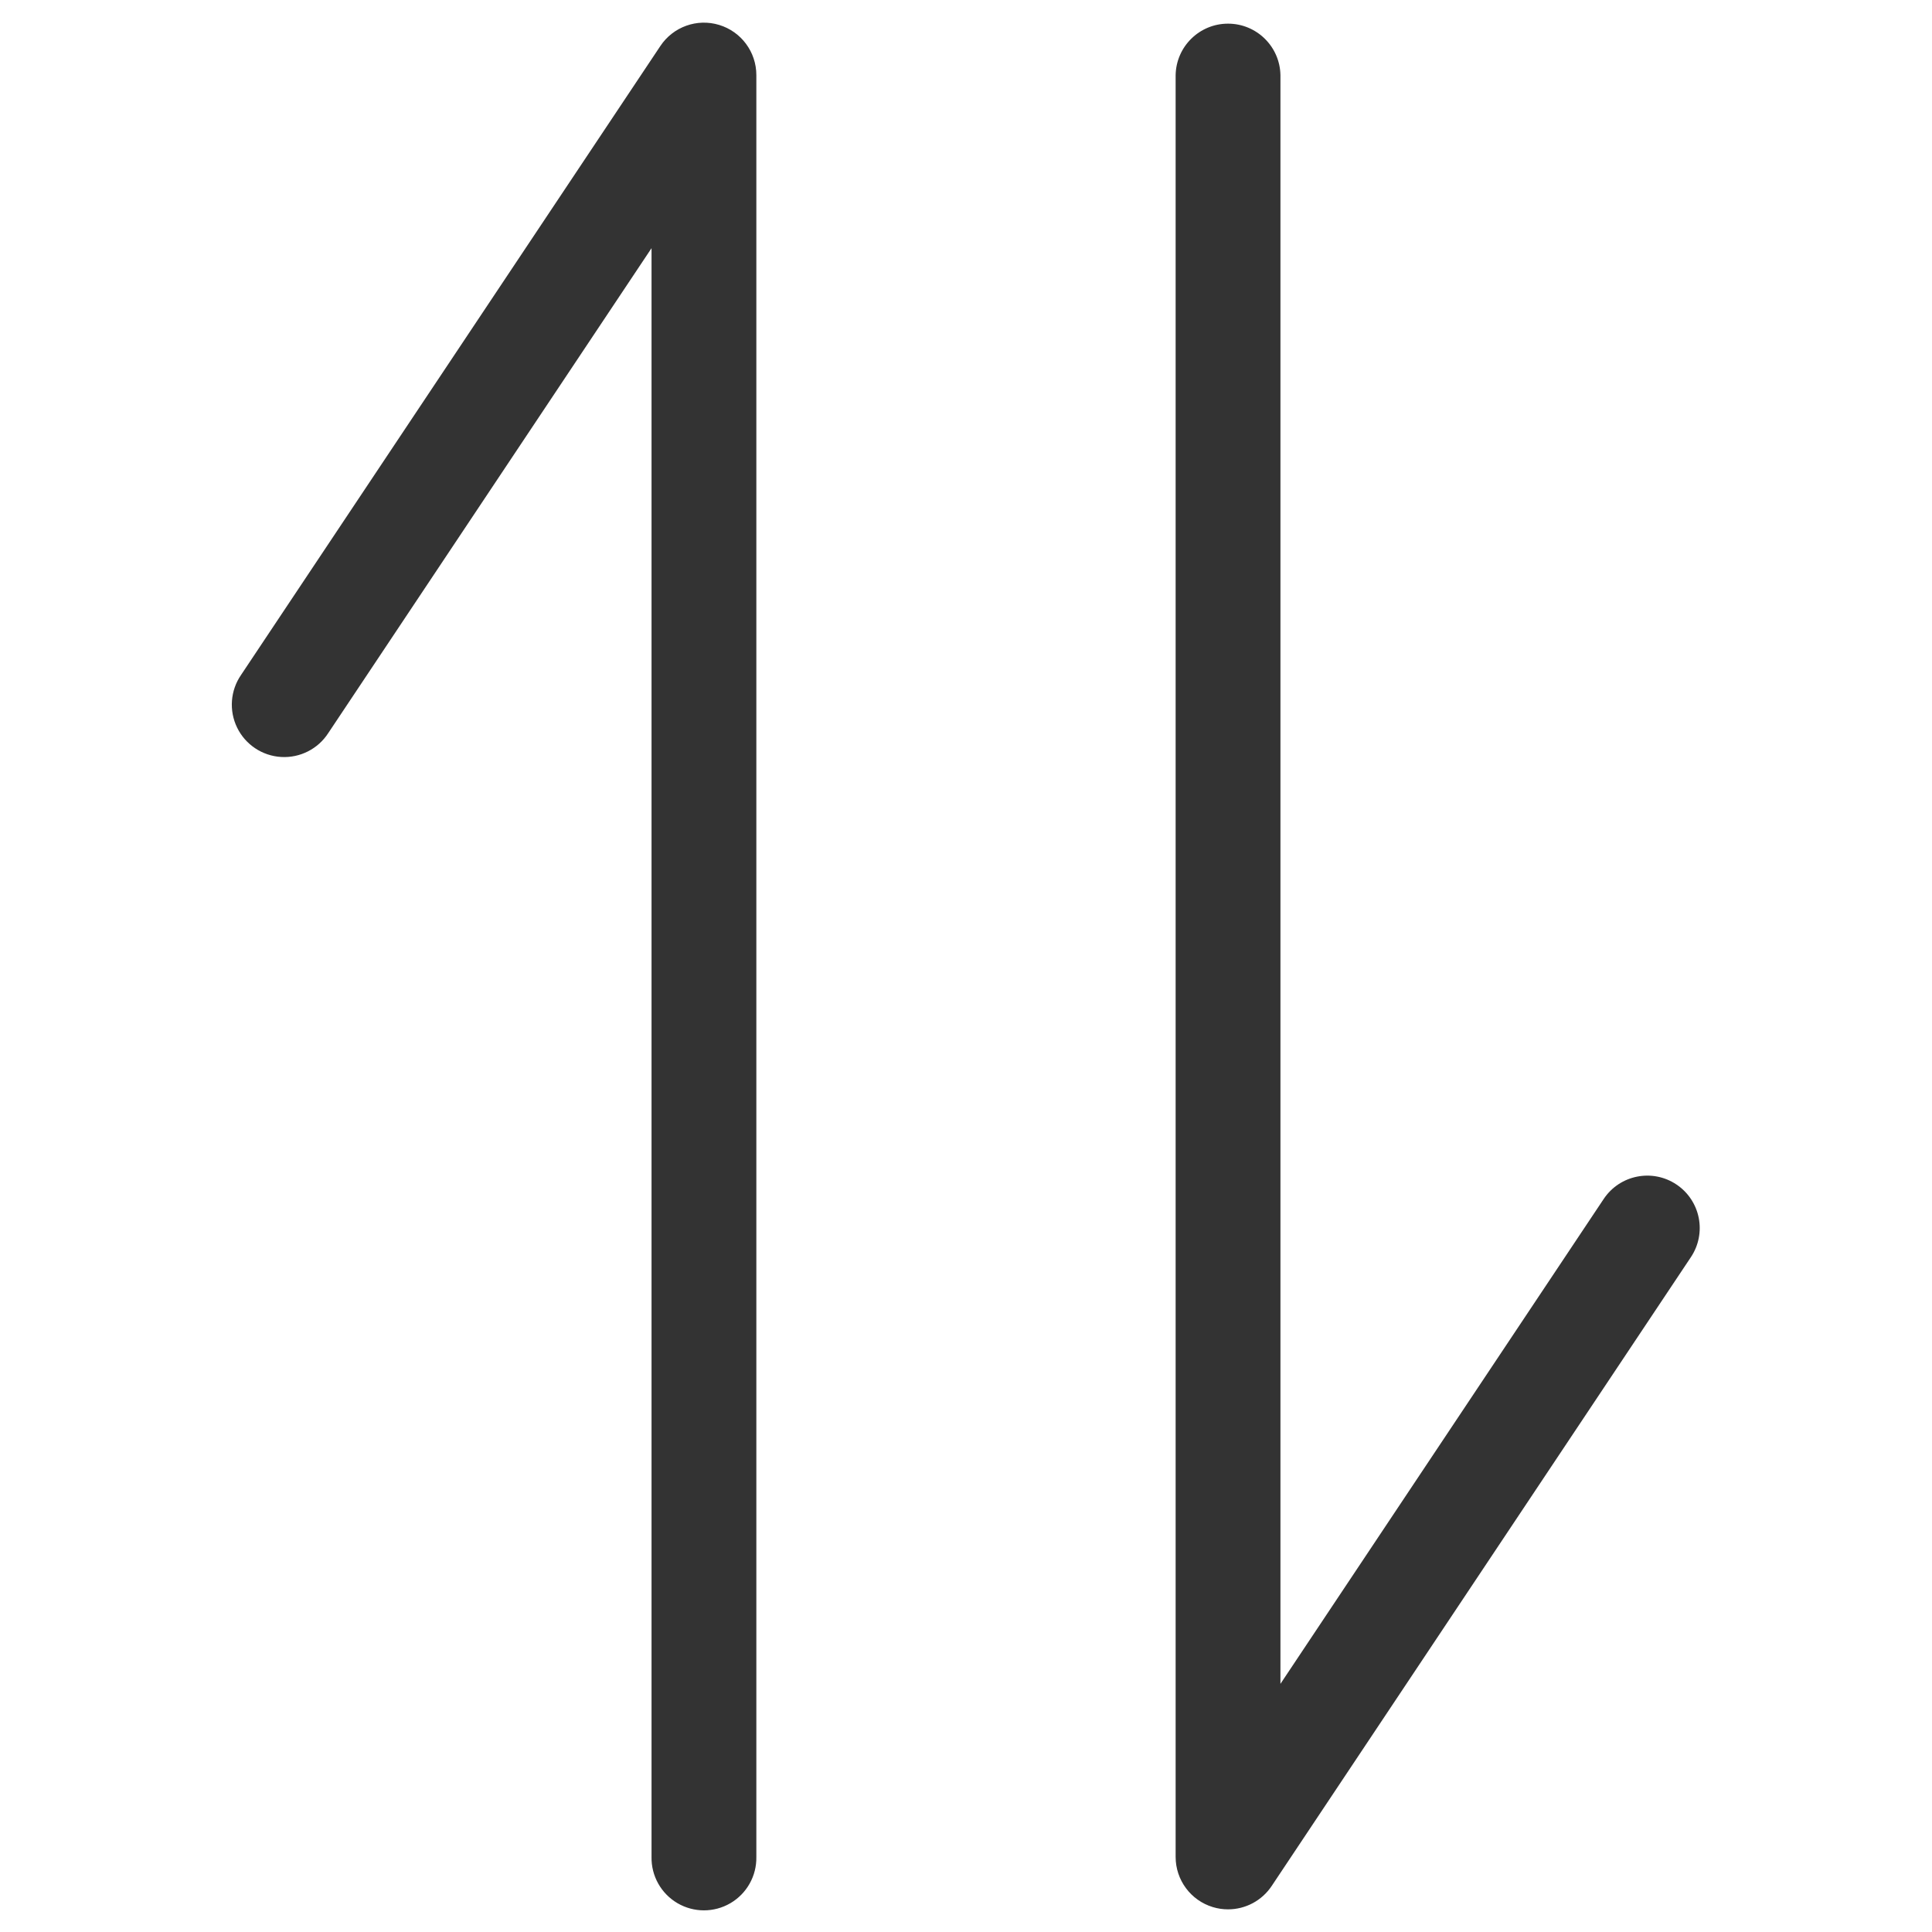
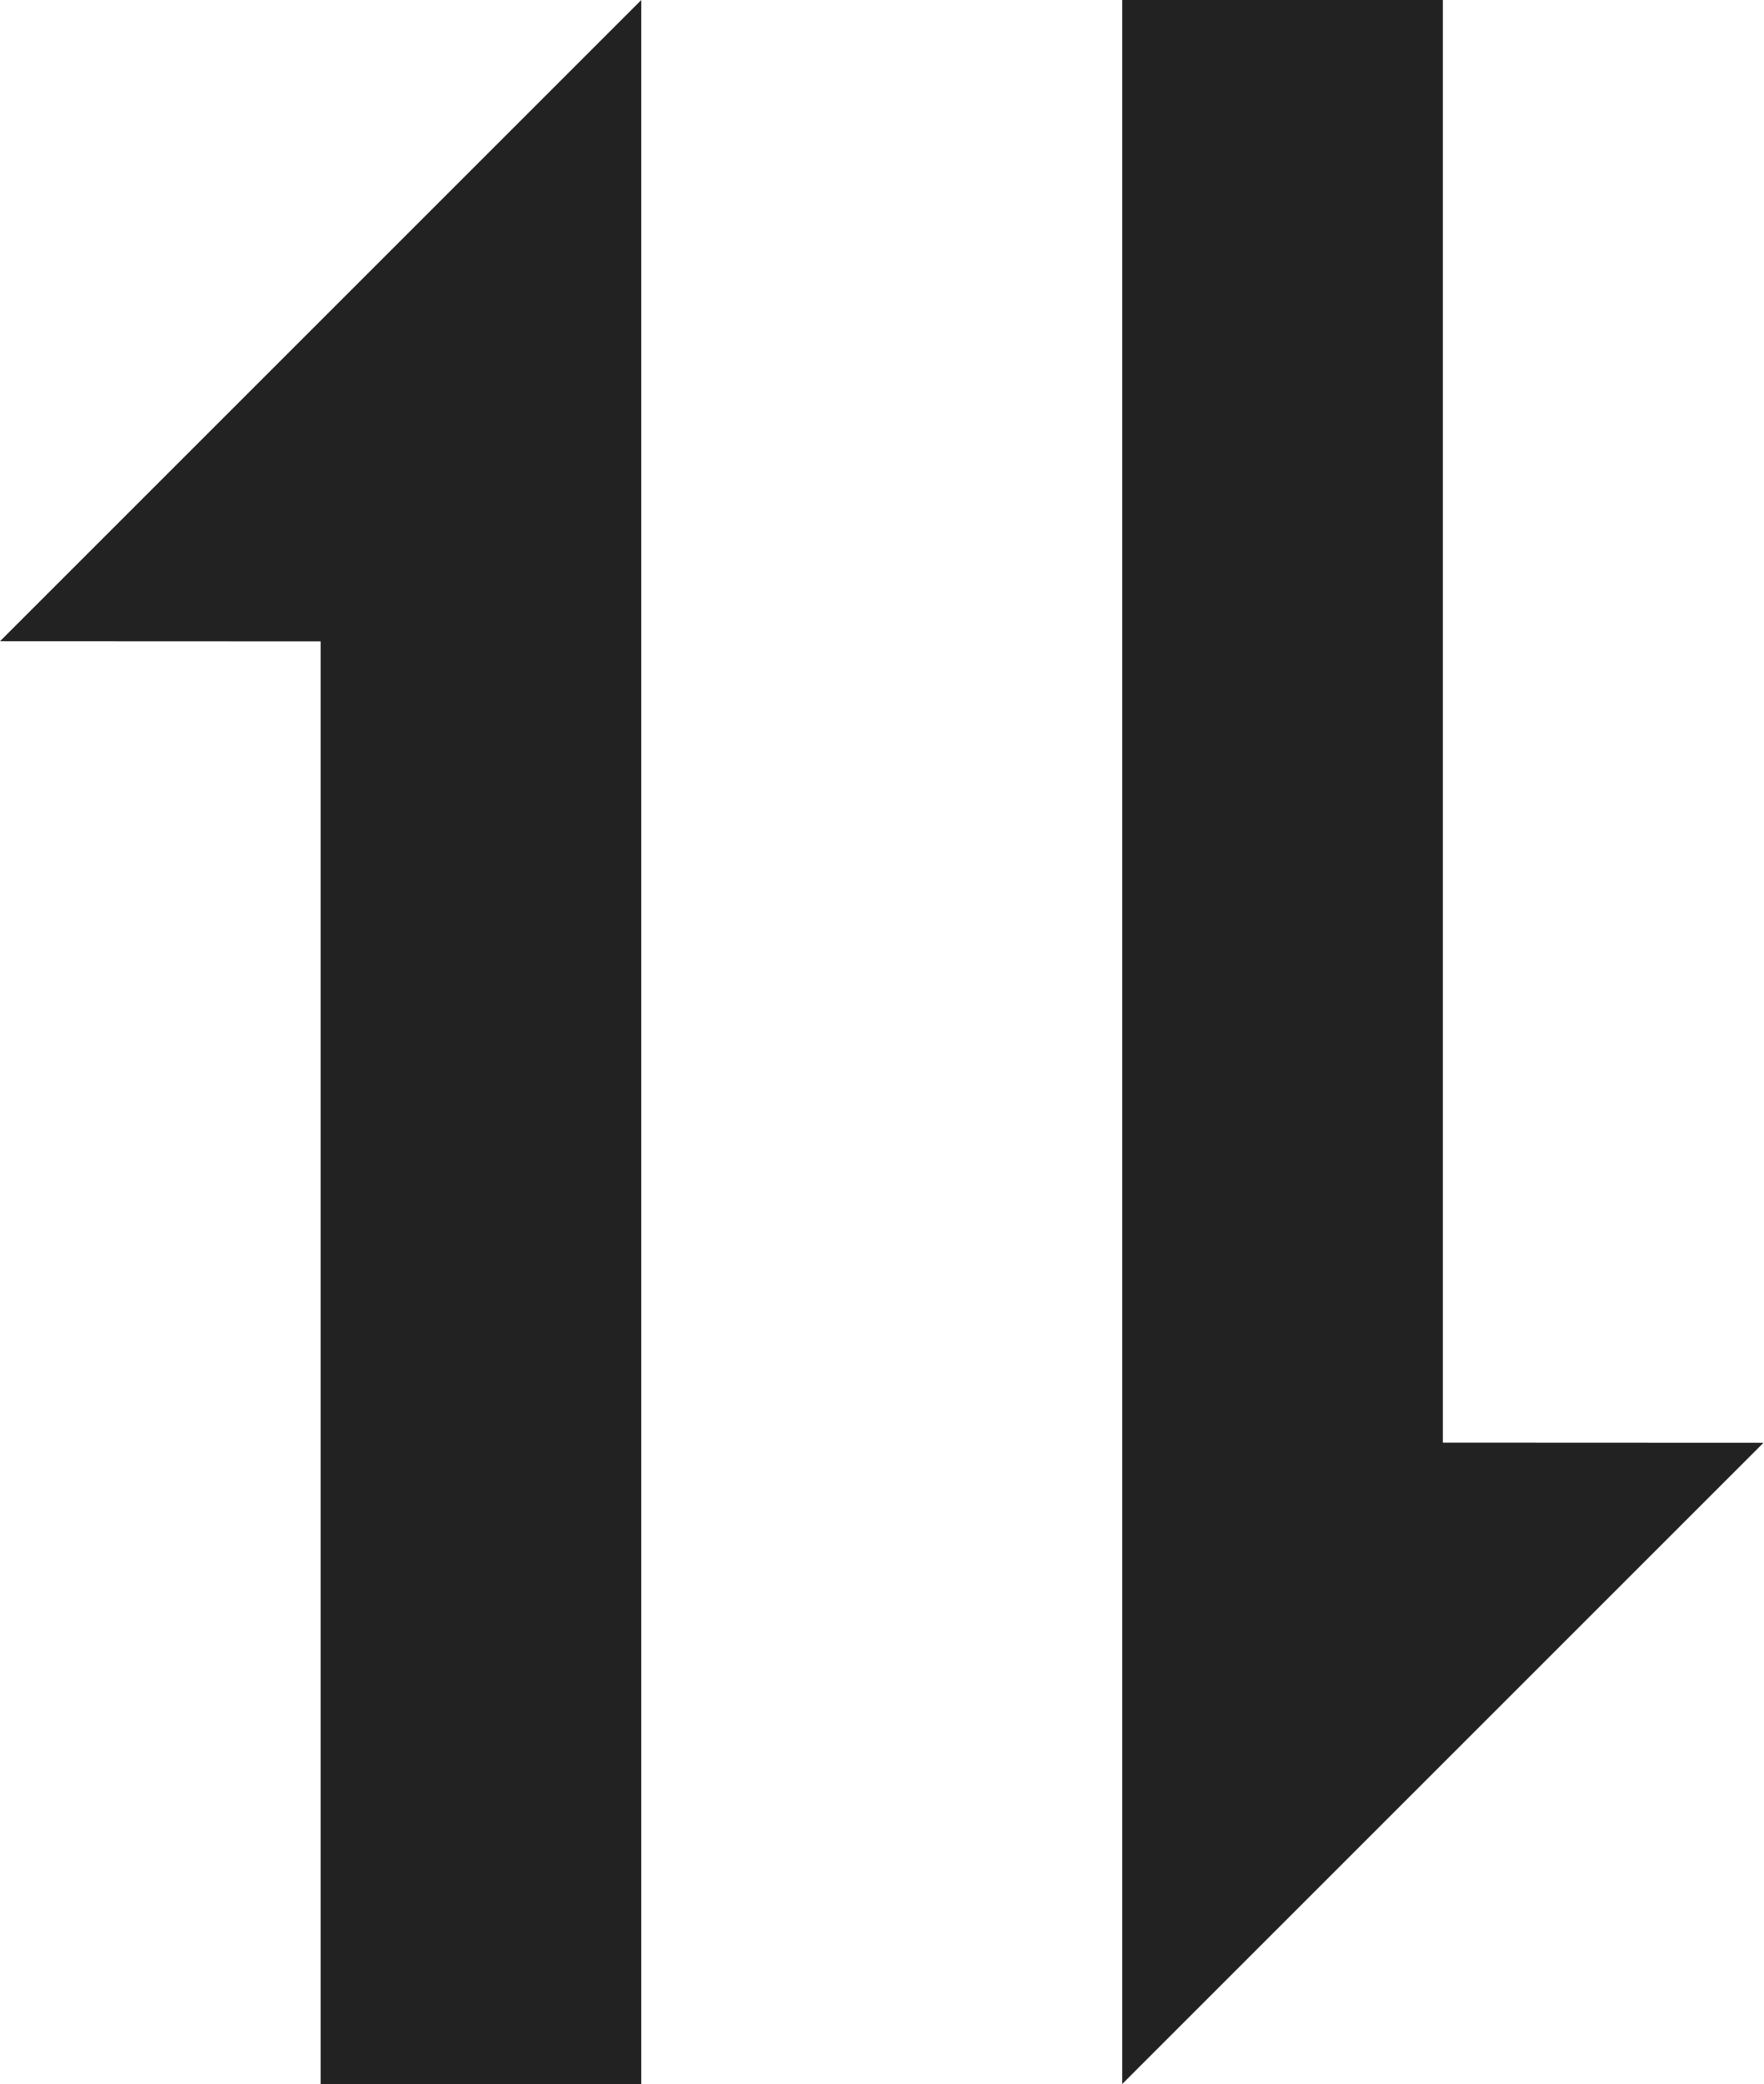
- <svg xmlns="http://www.w3.org/2000/svg" class="icon" width="200px" height="200.00px" viewBox="0 0 1024 1024" version="1.1">
-   <path fill="#333333" d="M381.17 13.21A27.74 27.74 0 0 0 350 24.39L127.78 357.71A27.78 27.78 0 1 0 174 388.53l171.33-257v852.69a27.78 27.78 0 1 0 55.55 0V39.79a27.78 27.78 0 0 0-19.71-26.58zM888.51 627.78a27.77 27.77 0 0 0-38.52 7.7l-171.33 257V39.79a27.78 27.78 0 0 0-55.55 0v944.43a27.78 27.78 0 0 0 19.72 26.58 27.48 27.48 0 0 0 8.06 1.19A27.77 27.77 0 0 0 674 999.63L896.22 666.3a27.76 27.76 0 0 0-7.71-38.52z" />
+ <svg xmlns="http://www.w3.org/2000/svg" width="11px" height="13px" viewBox="0 0 11 13" version="1.1">
+   <g id="-控件" stroke="none" stroke-width="1" fill="none" fill-rule="evenodd">
+     <g id="591icon-svg格式" transform="translate(-163, -25)" fill="#222222">
+       <g id="排序-2" transform="translate(163, 25)">
+         <g id="排序">
+           <g id="Group-4" transform="translate(7, 0)">
+             <path d="M0,0 L2,0 L2,8.999 L4,9 L0,13 L0,0 Z" id="形状结合" />
+           </g>
+           <g id="Group-4-Copy" transform="translate(2, 6.5) scale(-1, -1) translate(-2, -6.5) ">
+             <path d="M5.55111512e-16,0 L2,0 L2,8.999 L4,9 L4.4408921e-16,13 L5.55111512e-16,0 Z" id="形状结合" />
+           </g>
+         </g>
+       </g>
+     </g>
+   </g>
</svg>
